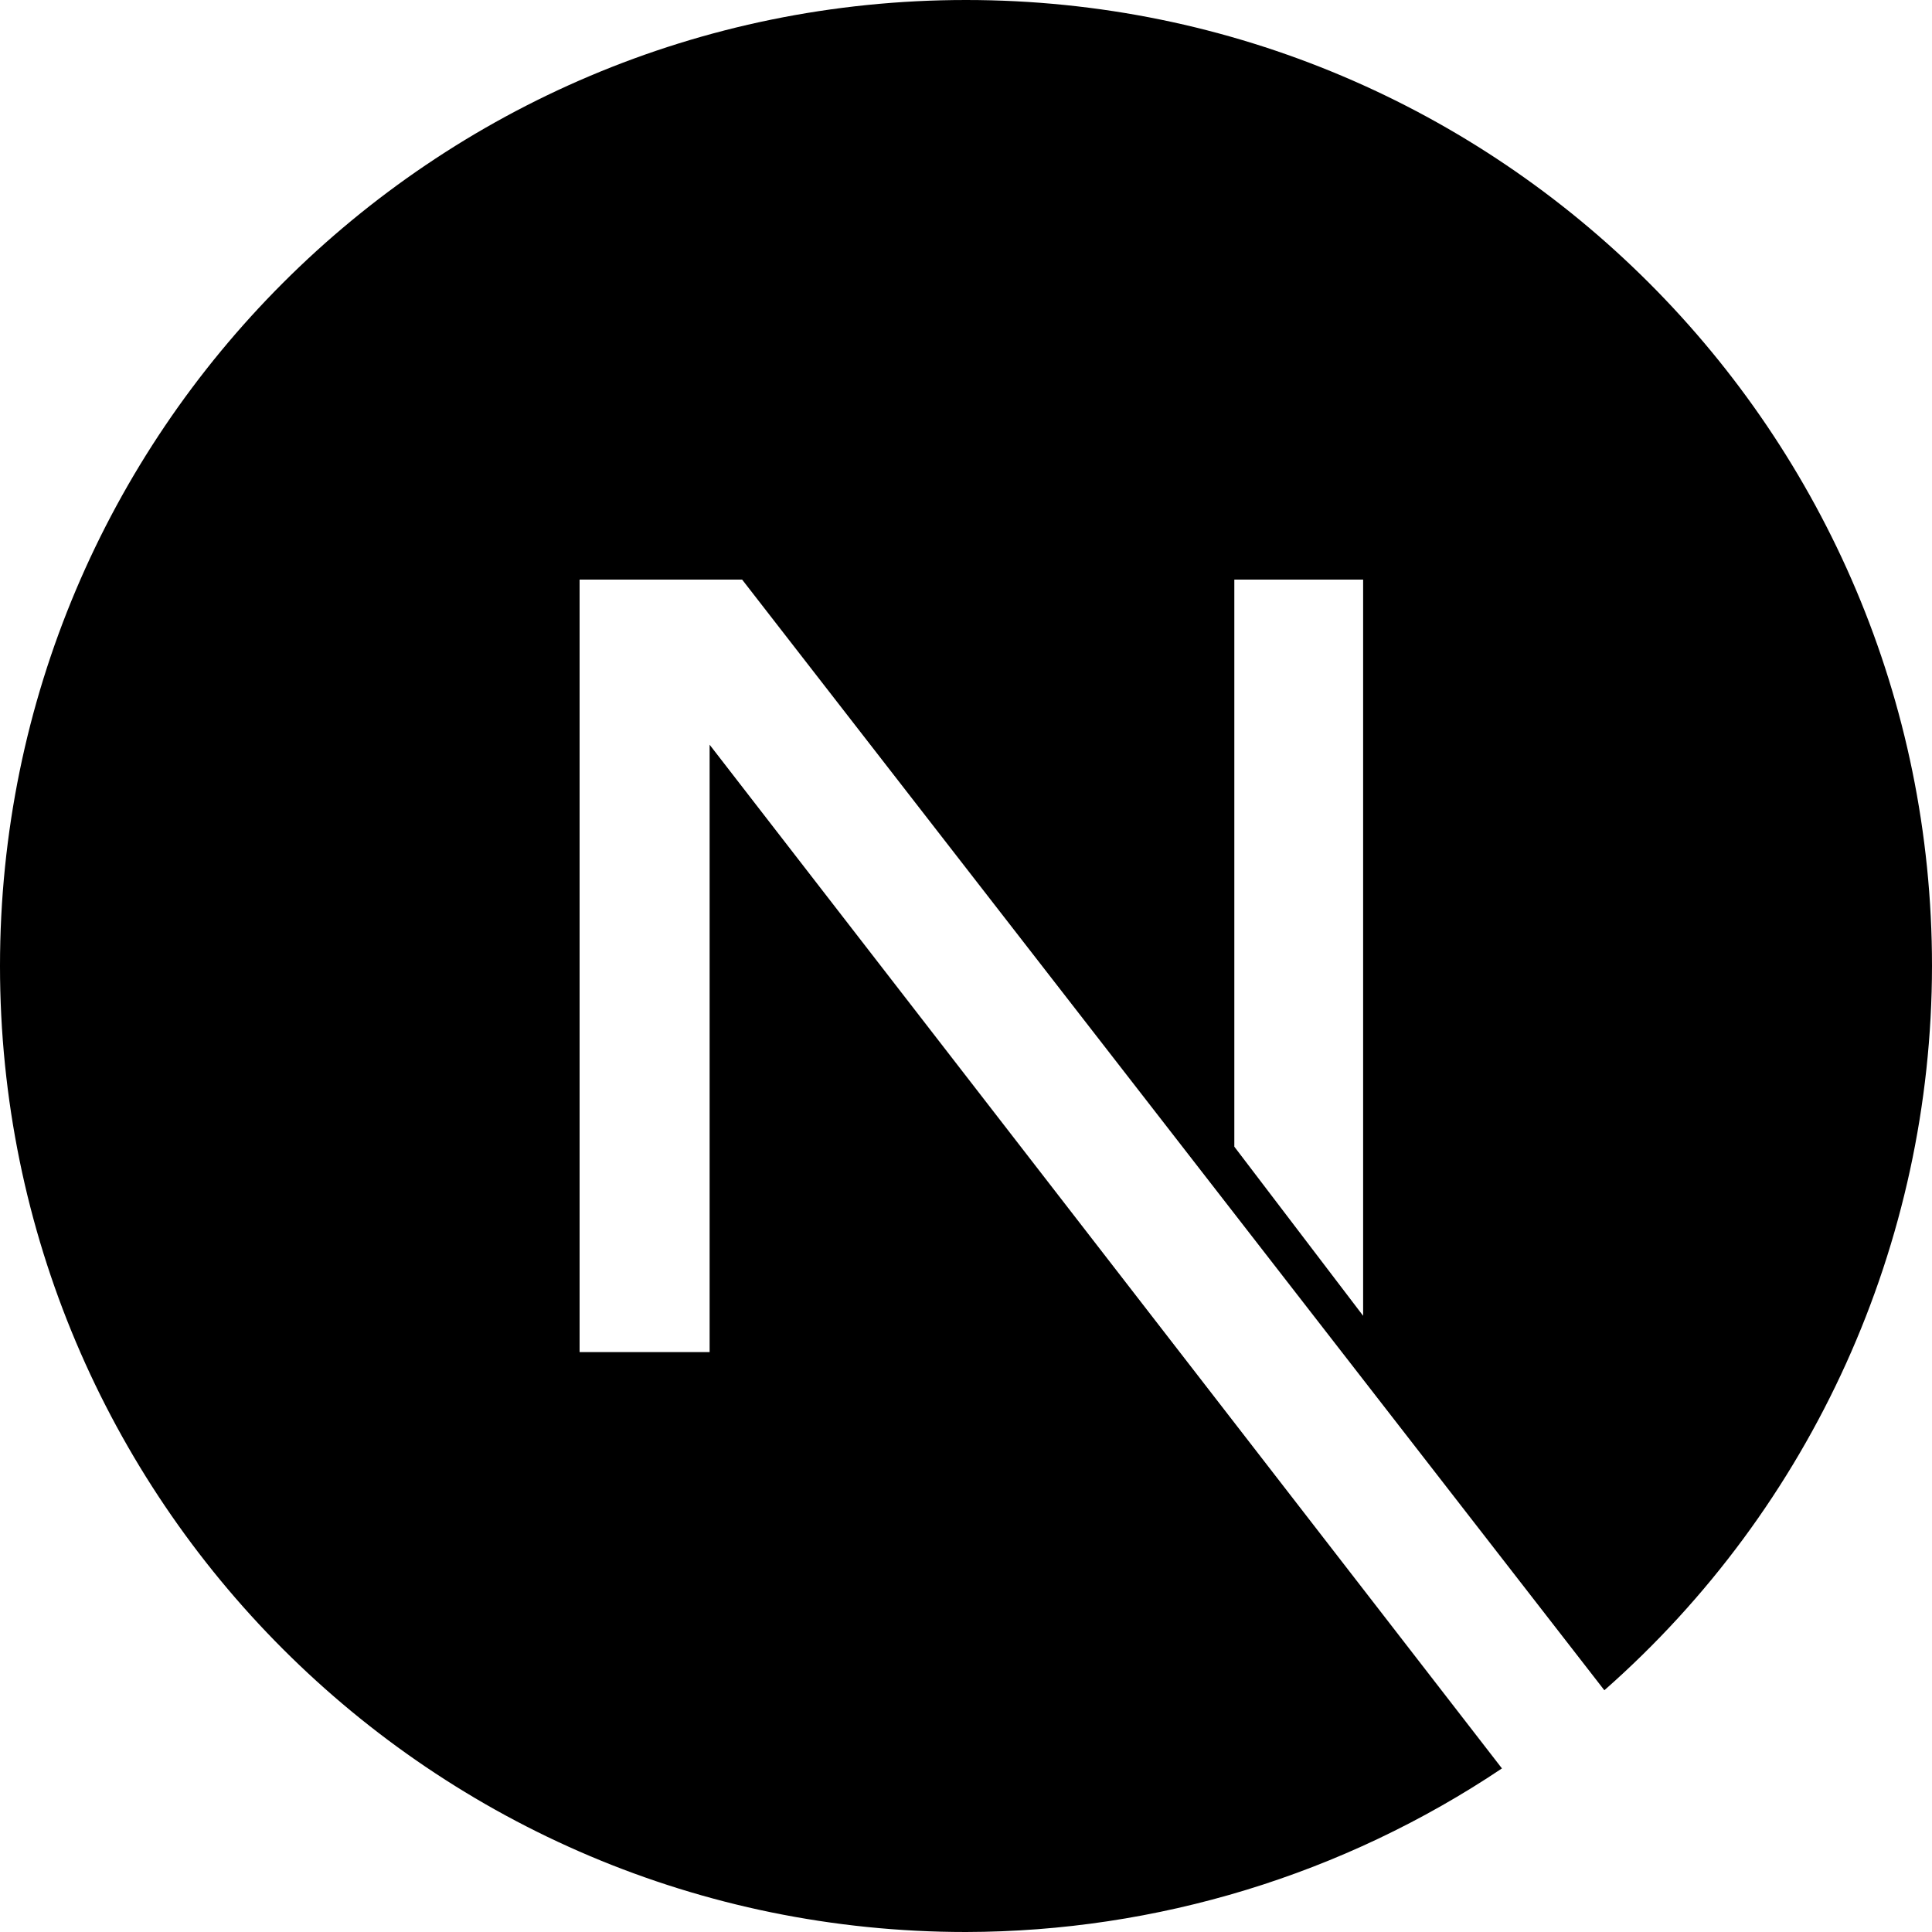
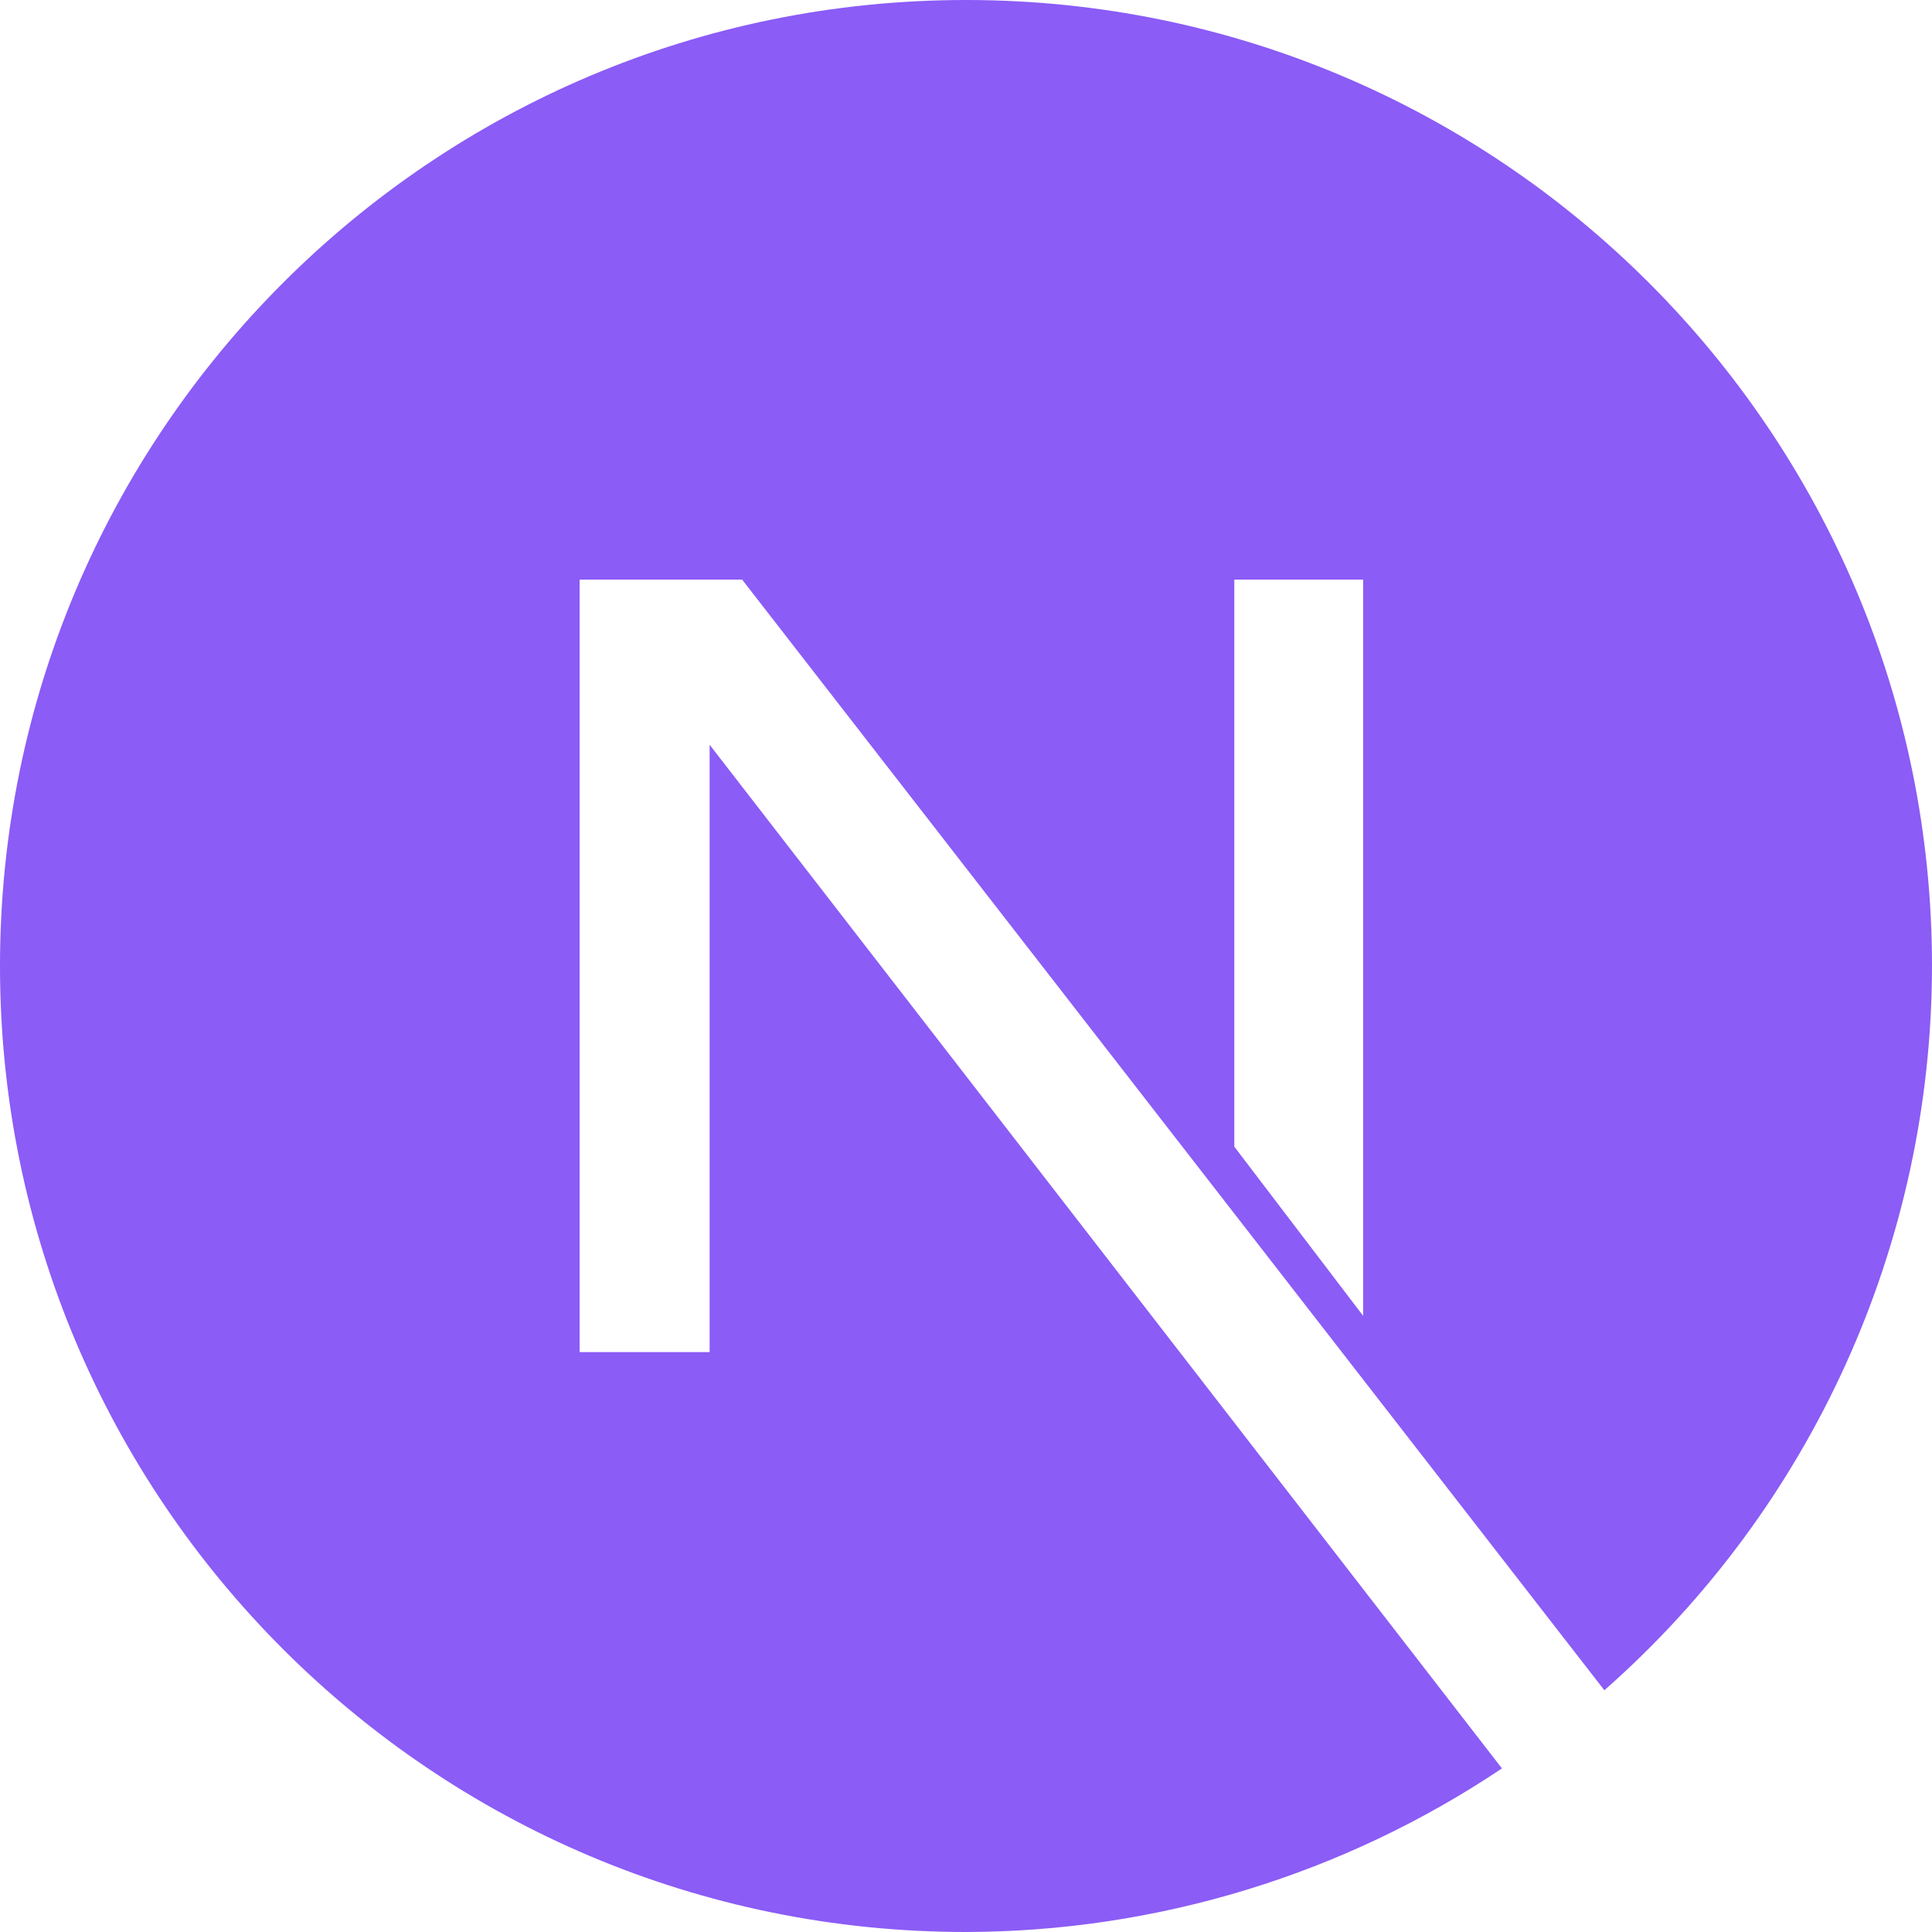
- <svg xmlns="http://www.w3.org/2000/svg" viewBox="0 0 128 128">
+ <svg xmlns="http://www.w3.org/2000/svg" fill="#8B5CF6" viewBox="0 0 128 128">
  <path d="M64 0A64 64 0 0 0 0 64a64 64 0 0 0 64 64 64 64 0 0 0 35.508-10.838L47.014 49.34v40.238H38.4V38.4h10.768l57.125 73.584A64 64 0 0 0 128 64 64 64 0 0 0 64 0Zm17.777 38.4h8.534v48.776L81.777 75.97Zm24.18 73.92-.111.096a64 64 0 0 0 .111-.096z" />
</svg>
